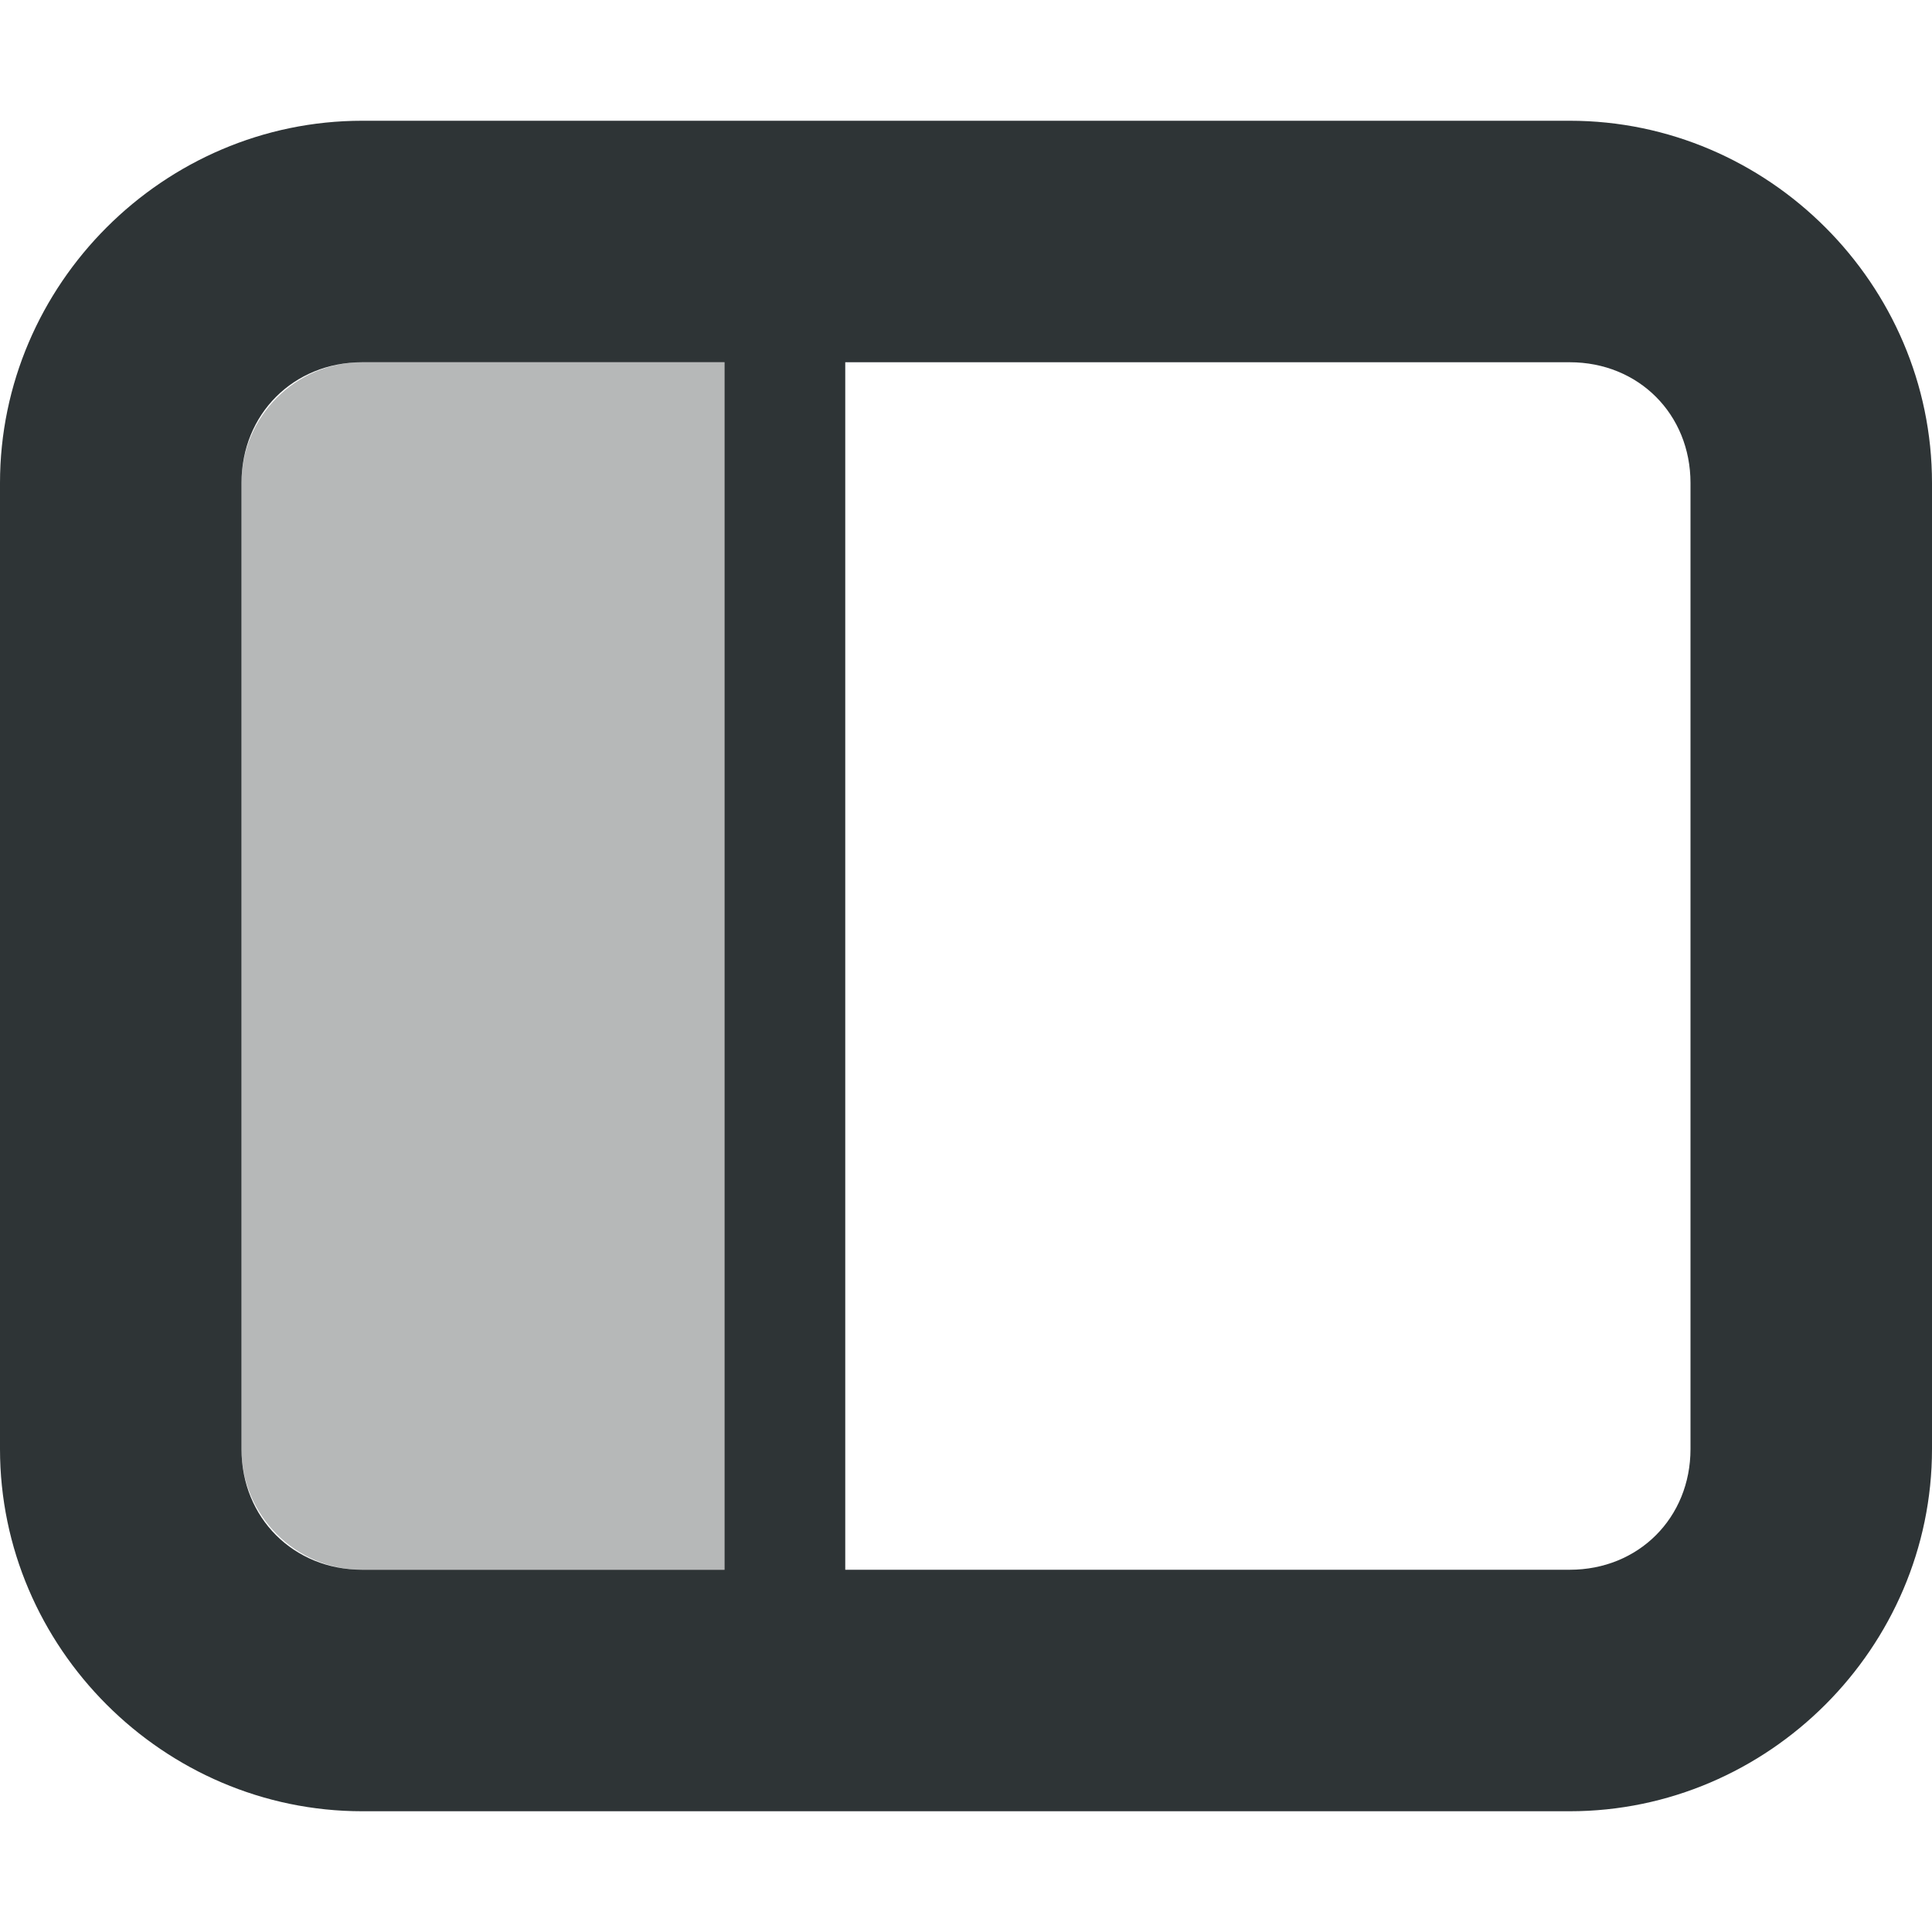
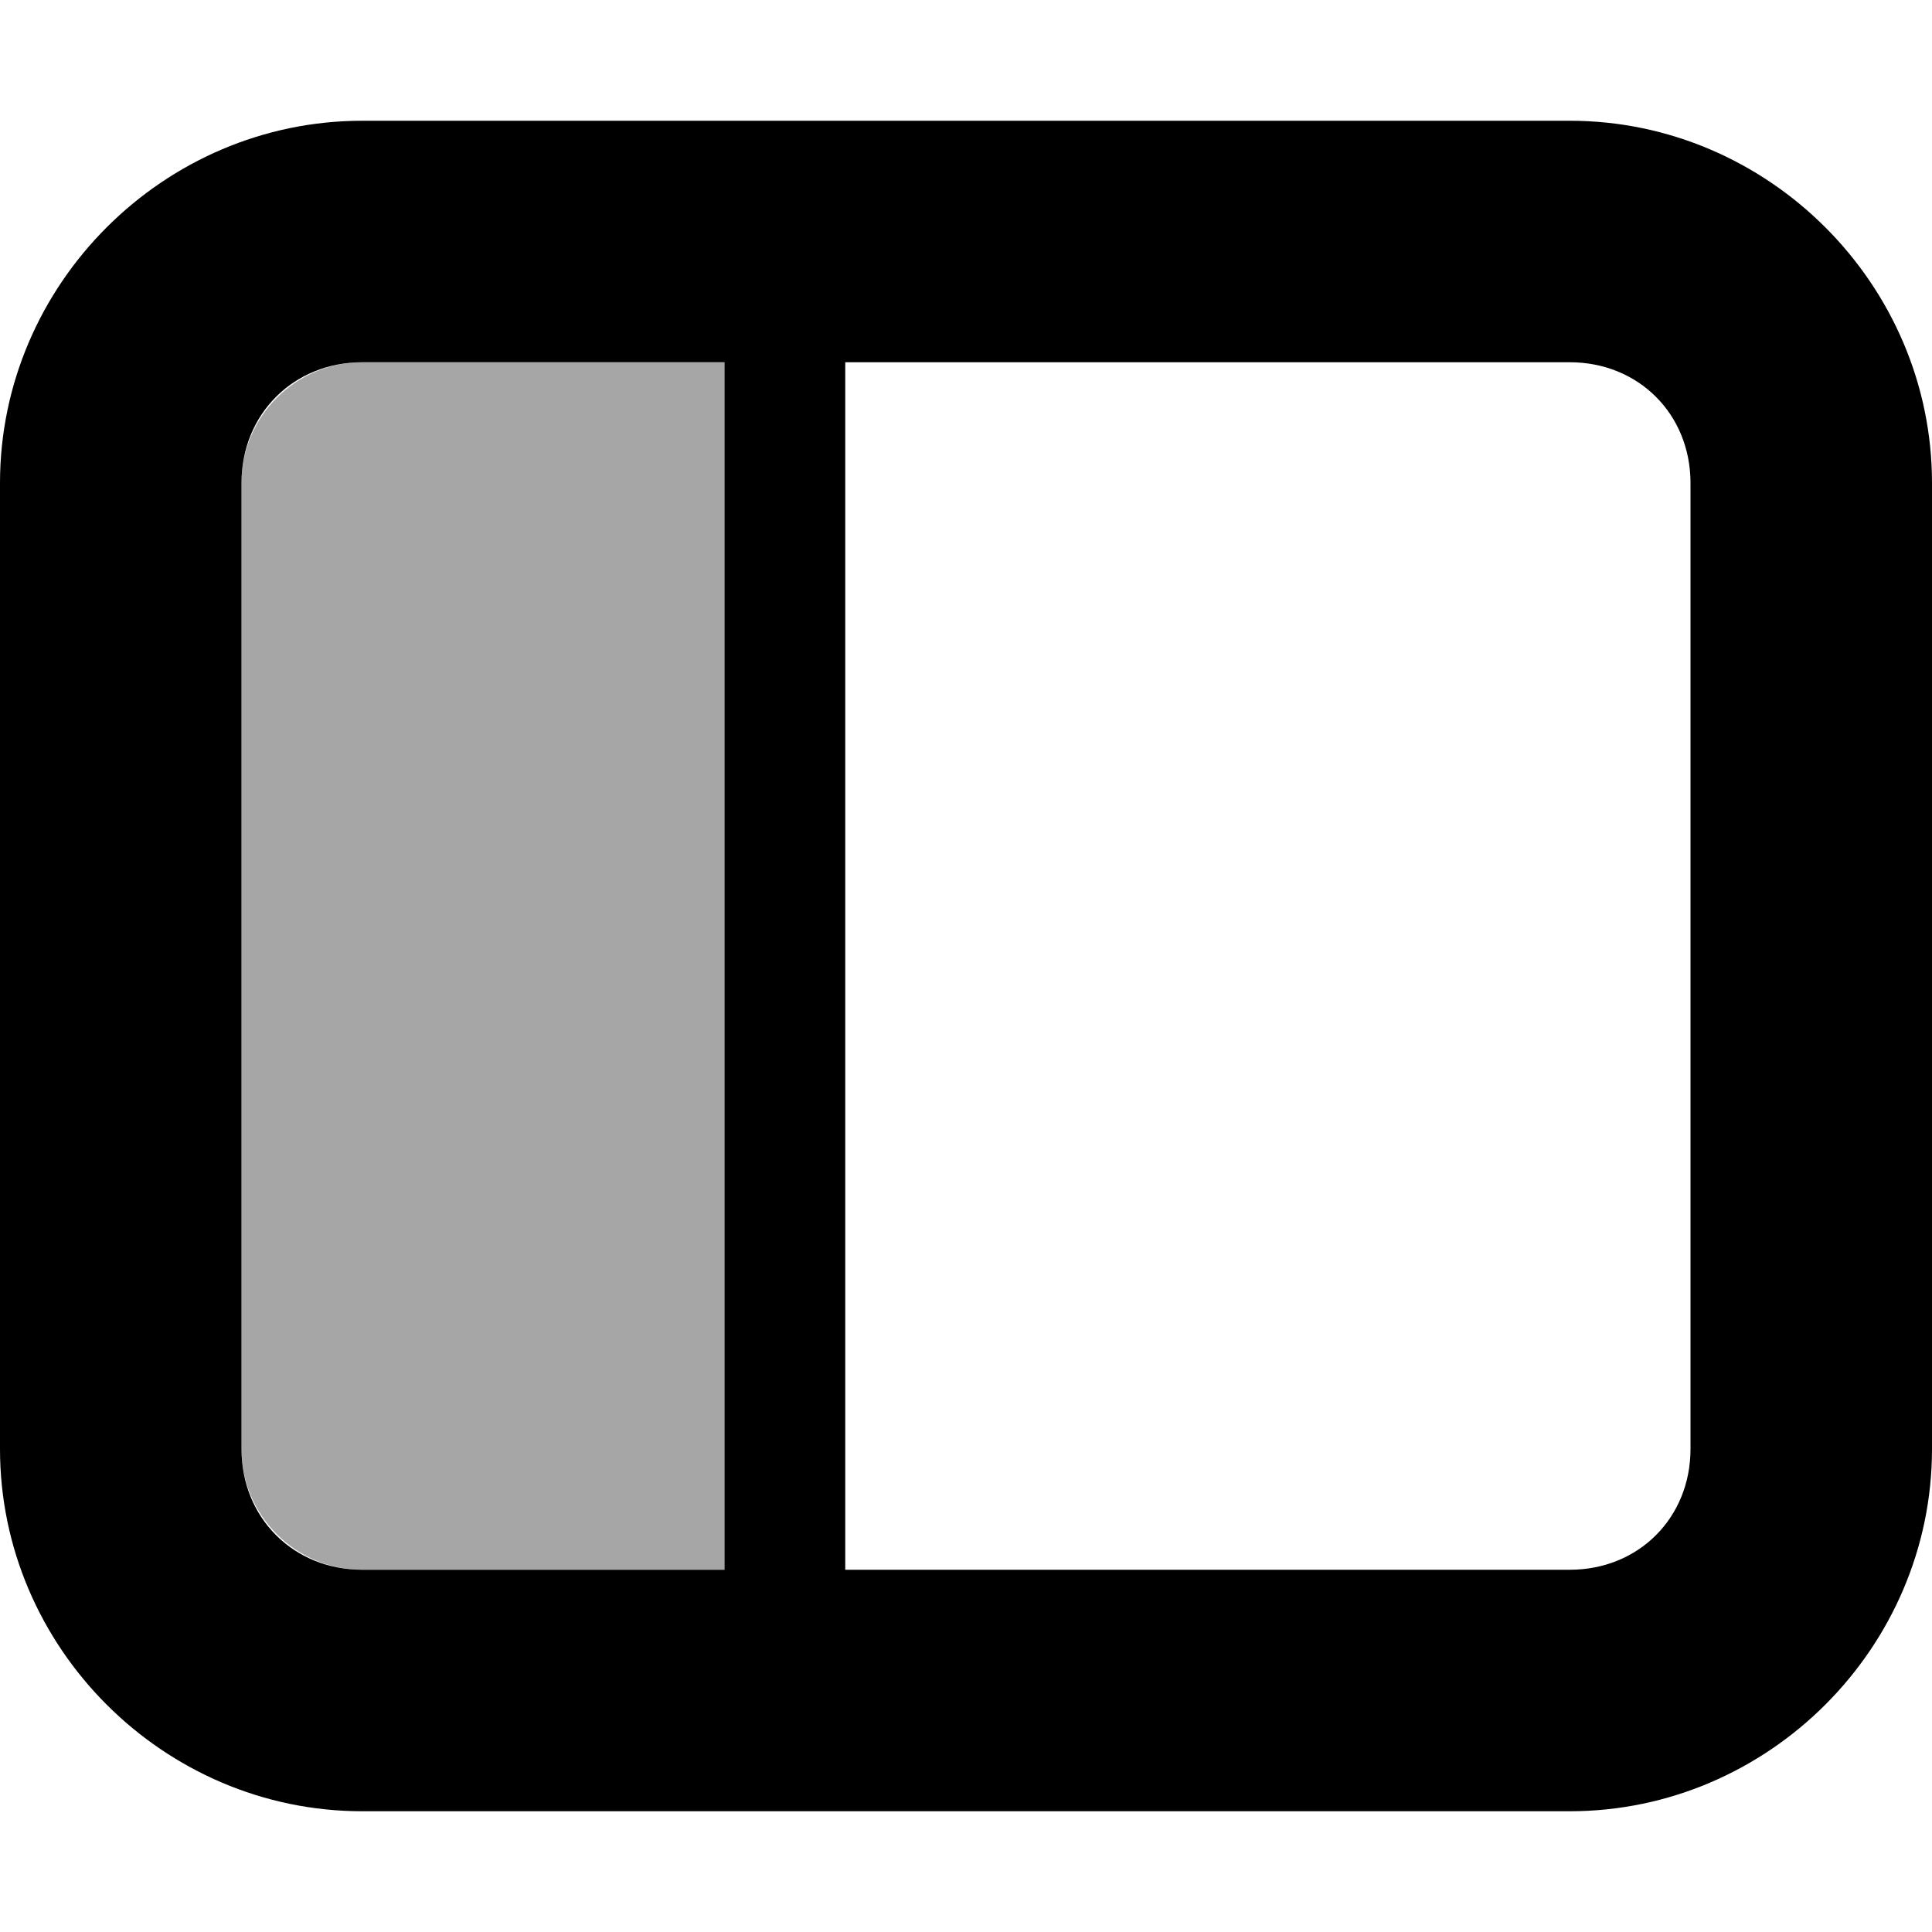
- <svg xmlns="http://www.w3.org/2000/svg" height="16px" viewBox="0 0 16 16" width="16px">
-   <g fill="#2e3436">
+ <svg xmlns="http://www.w3.org/2000/svg" style="color:inherit" height="16px" viewBox="0 0 16 16" width="16px">
+   <g fill="currentColor">
    <path d="m 6 13 v -10 h -3 c -0.551 0 -1 0.449 -1 1 v 8 c 0 0.551 0.449 1 1 1 z m 0 0" fill-opacity="0.349" />
    <path d="m 3 1 c -1.645 0 -3 1.355 -3 3 v 8 c 0 1.645 1.355 3 3 3 h 10 c 1.645 0 3 -1.355 3 -3 v -8 c 0 -1.645 -1.355 -3 -3 -3 z m 0 2 h 3 v 10 h -3 c -0.57 0 -1 -0.43 -1 -1 v -8 c 0 -0.57 0.43 -1 1 -1 z m 4 0 h 6 c 0.57 0 1 0.43 1 1 v 8 c 0 0.57 -0.43 1 -1 1 h -6 z m 0 0" />
  </g>
</svg>
